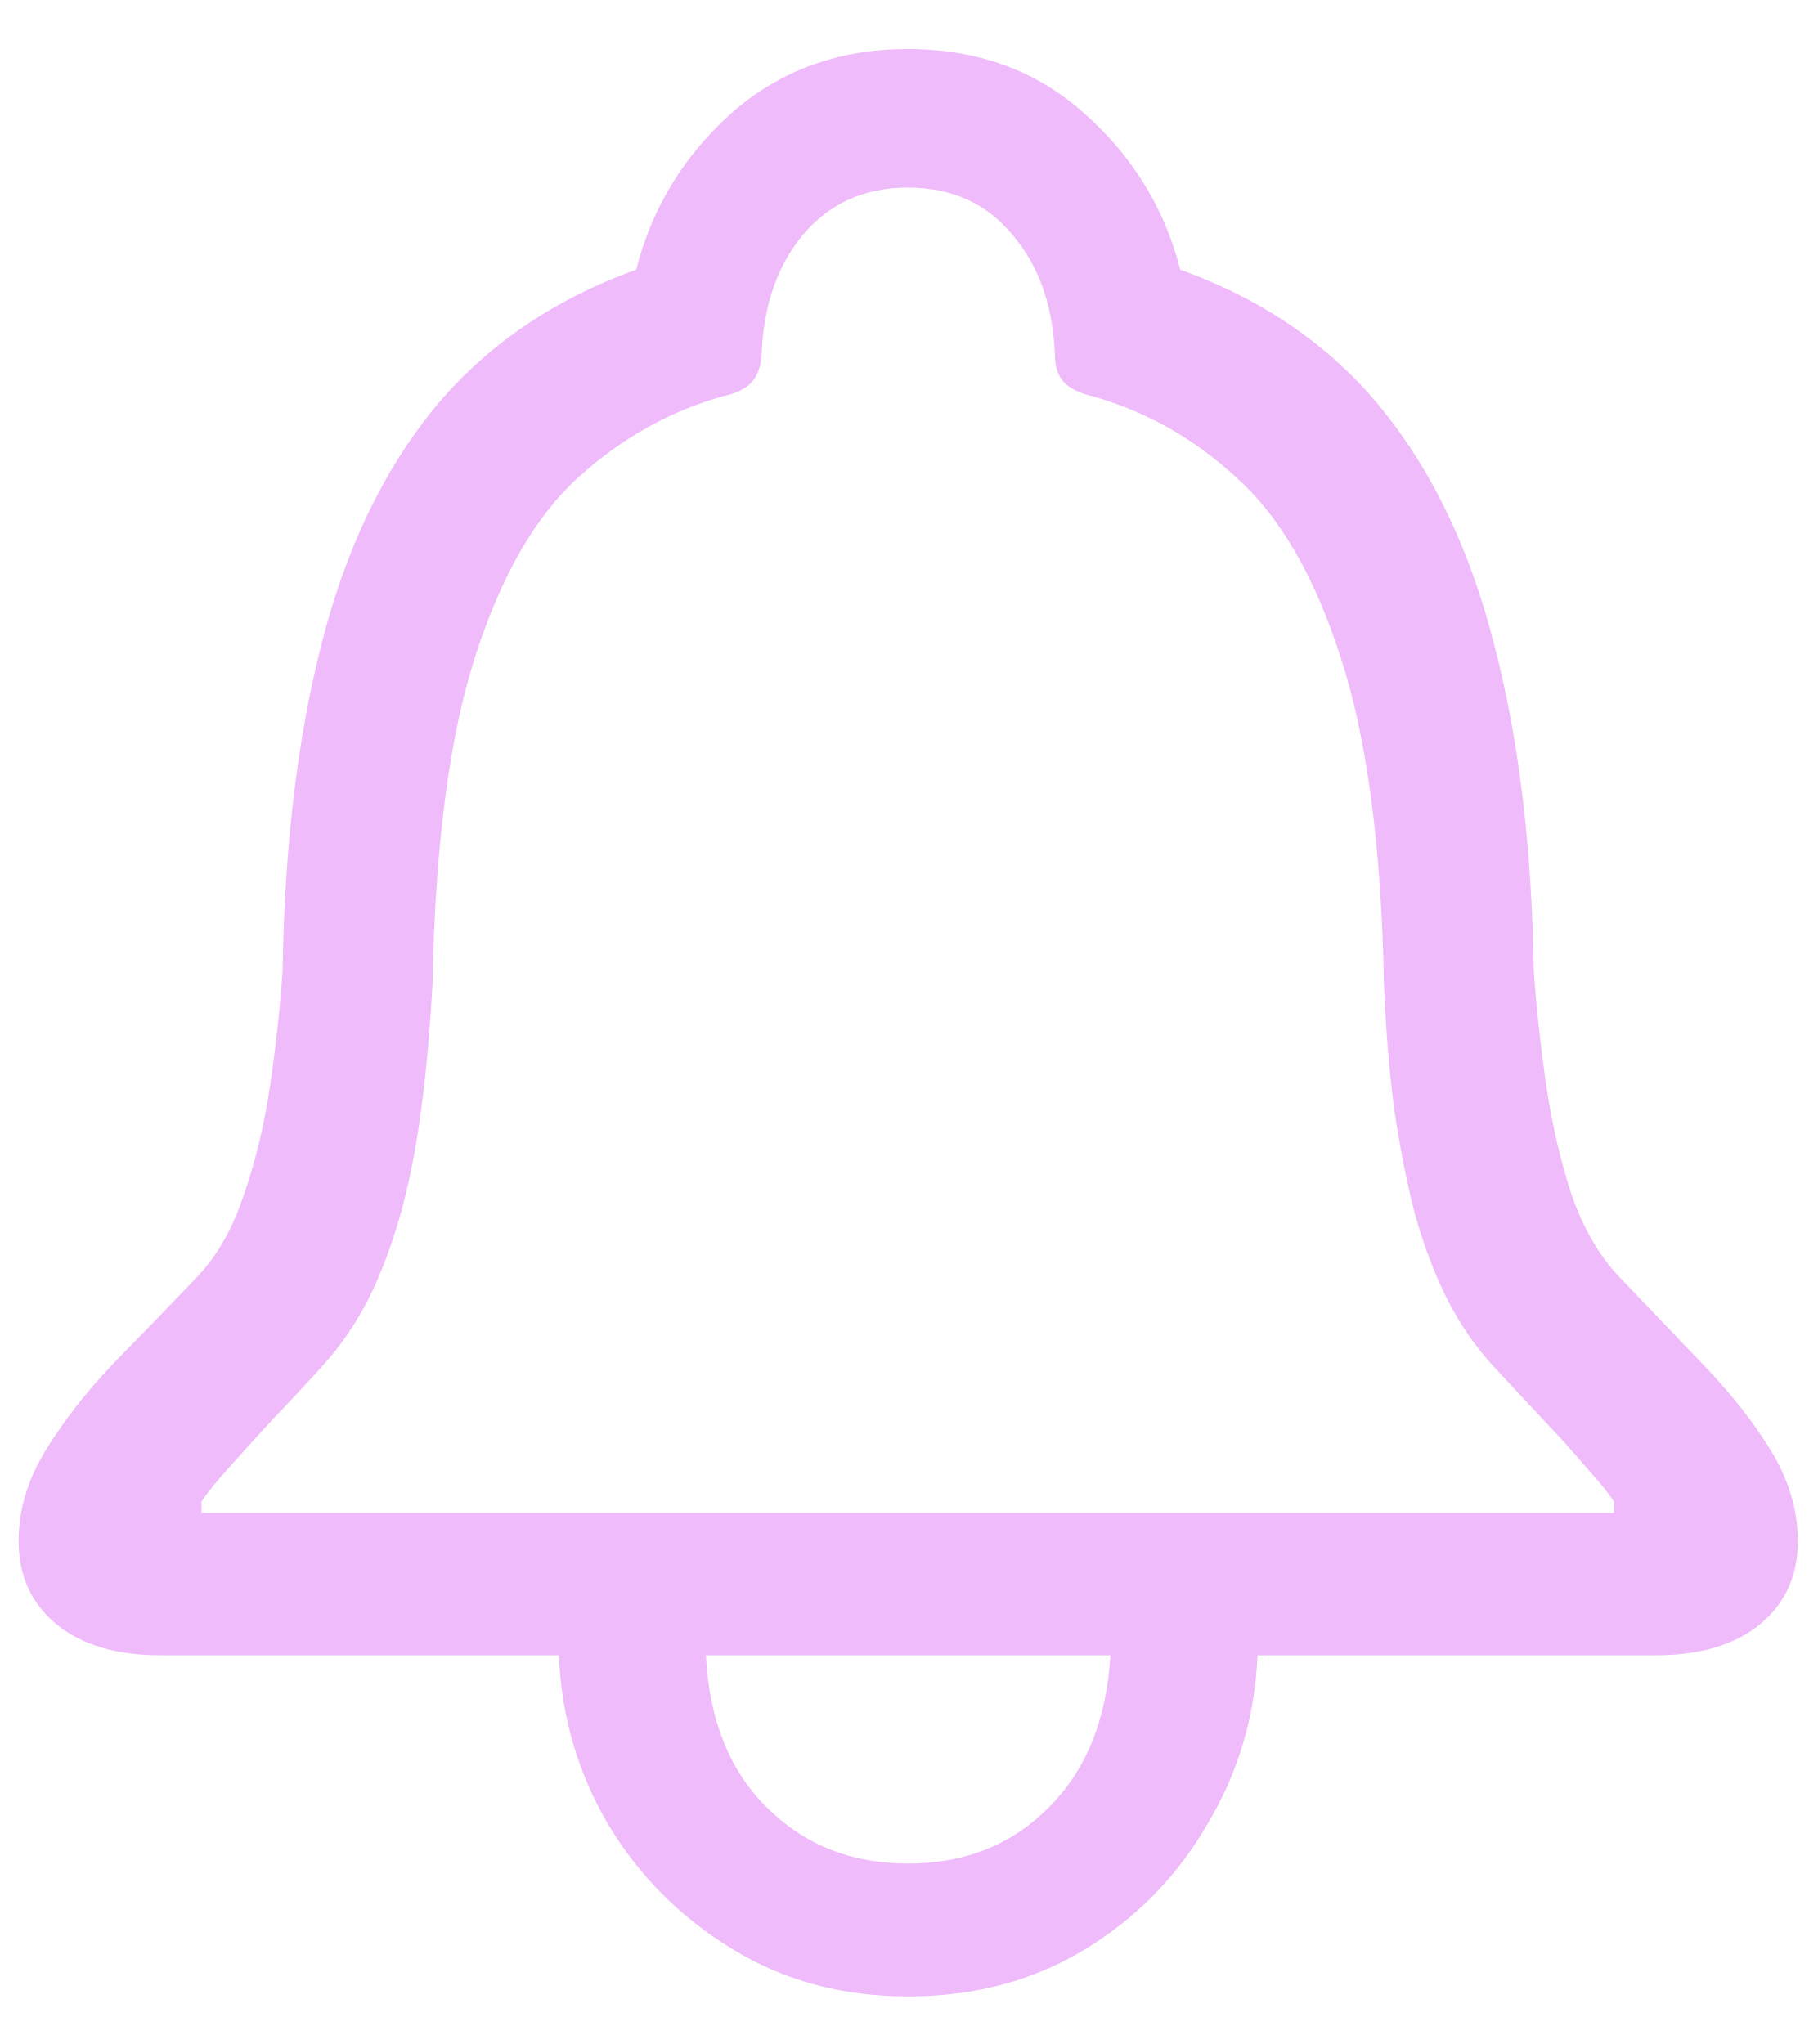
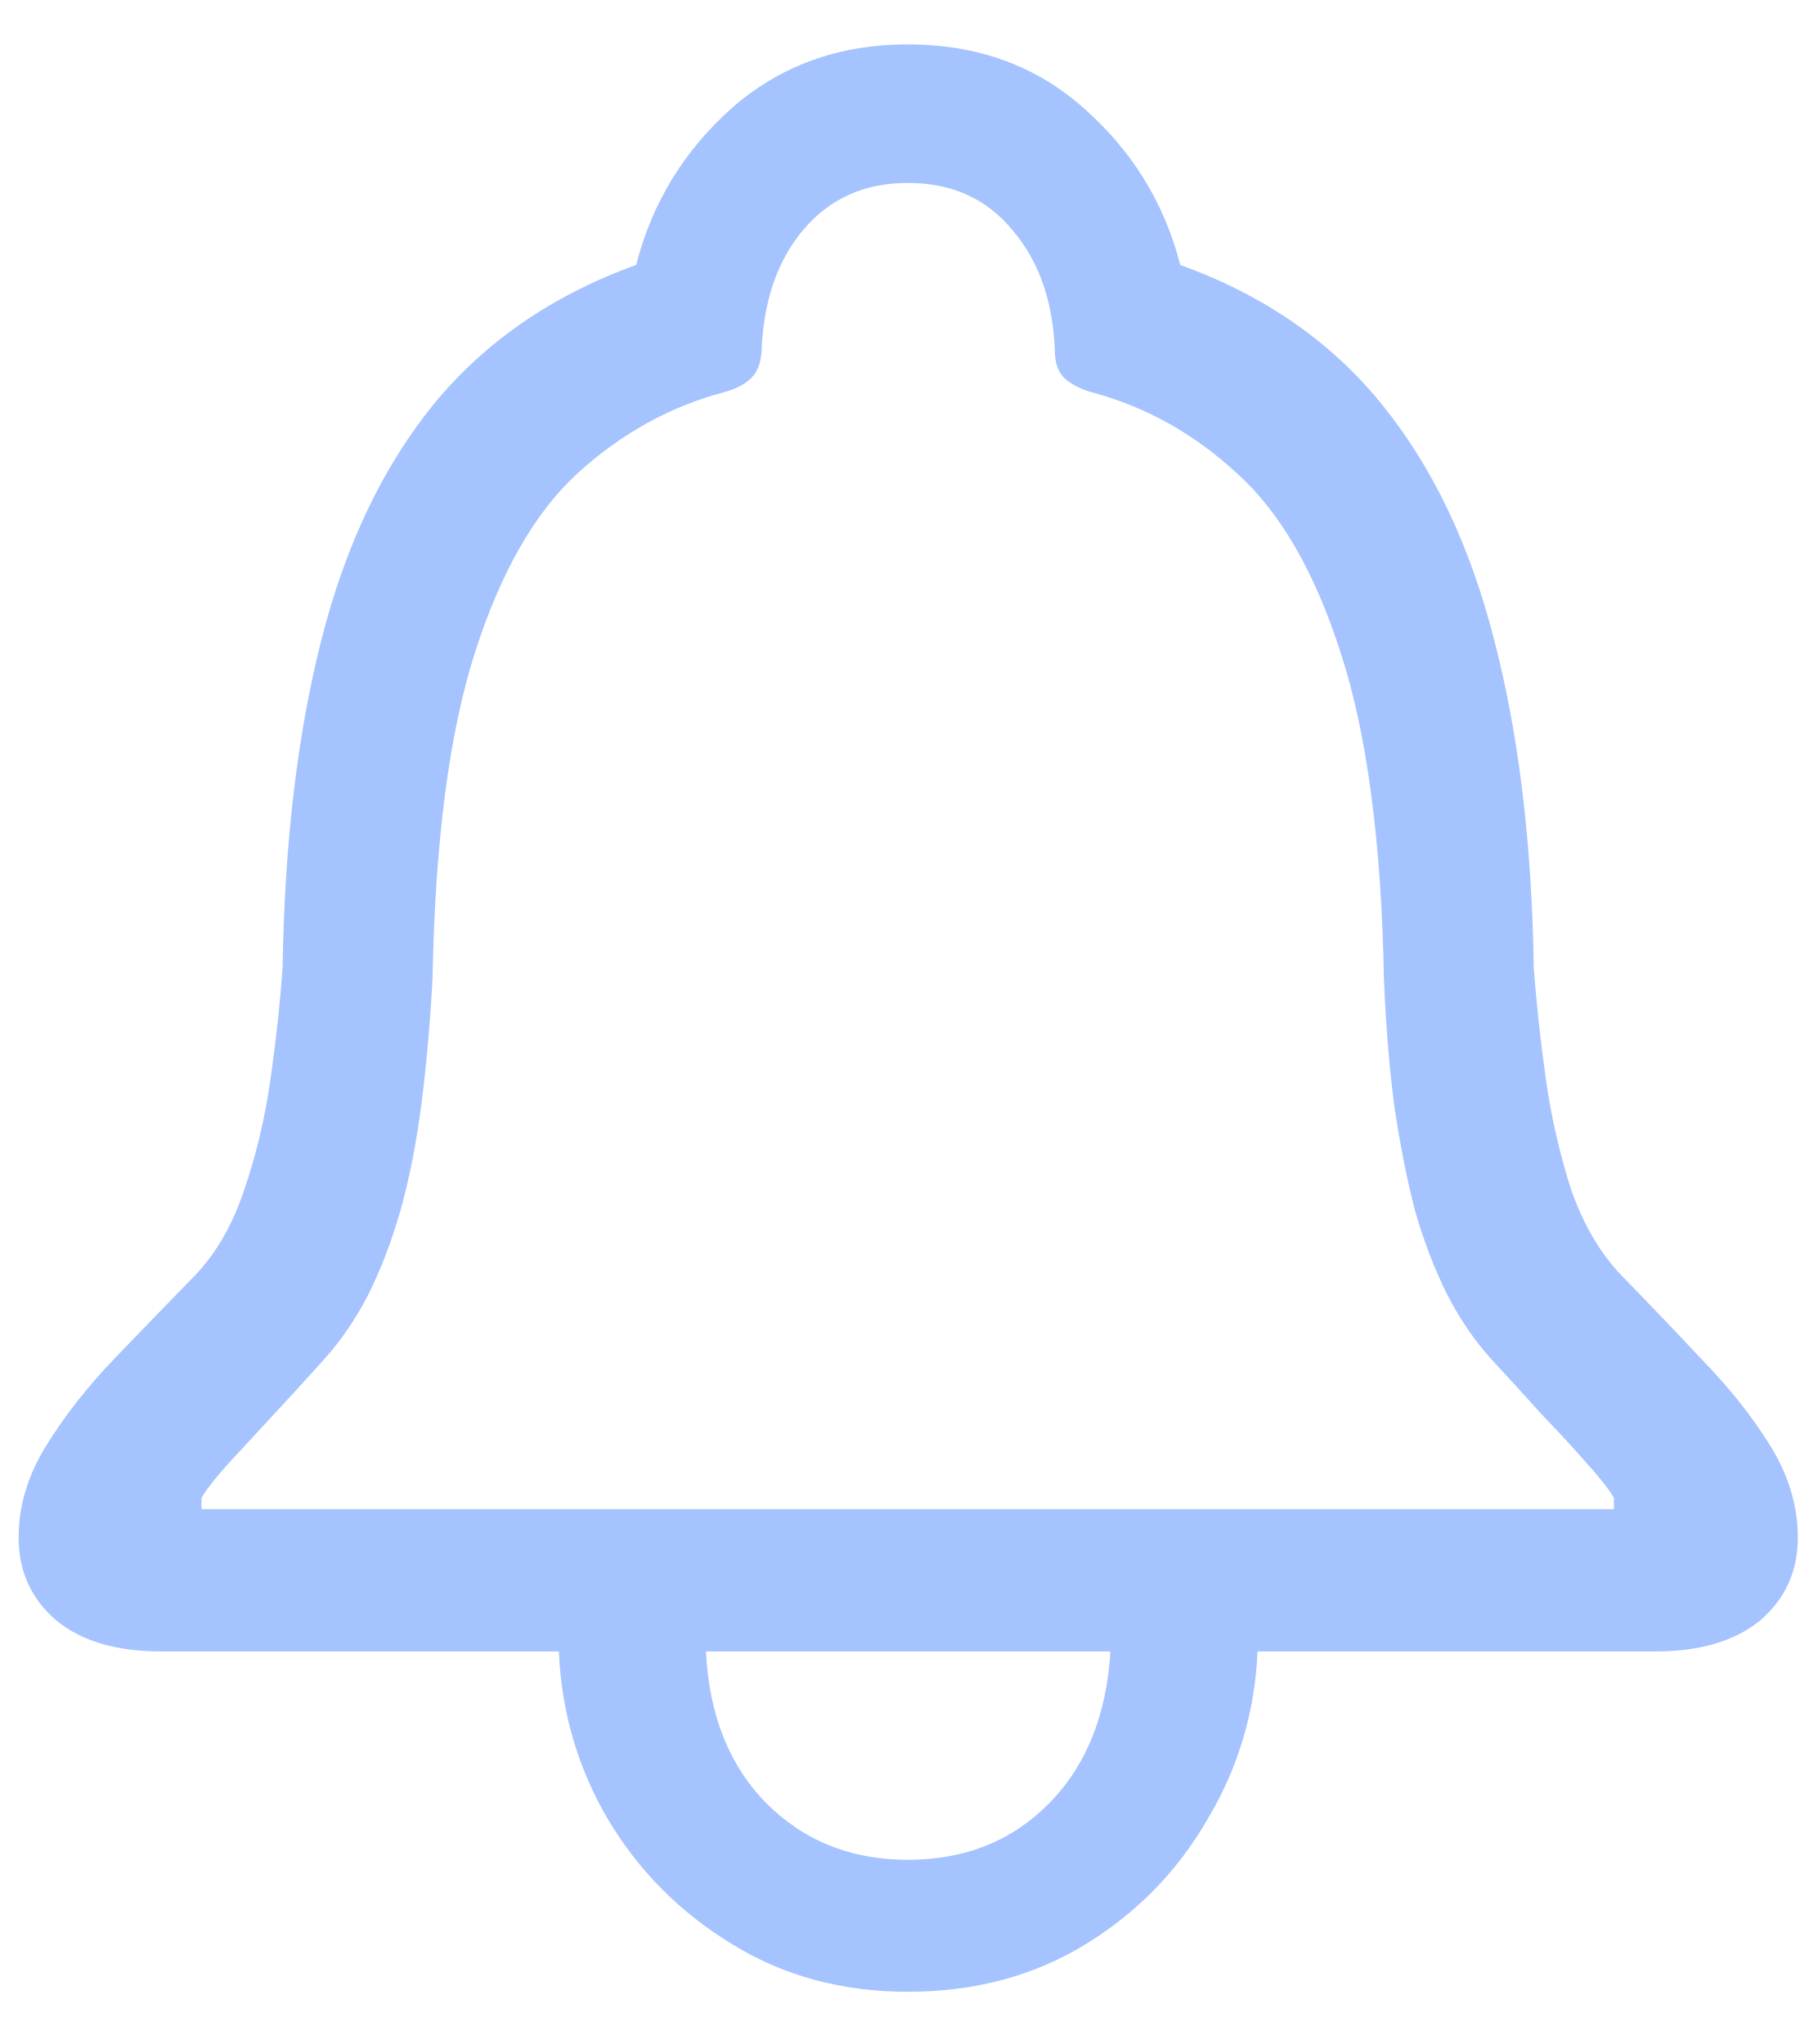
<svg xmlns="http://www.w3.org/2000/svg" width="16" height="18" viewBox="0 0 16 18" fill="none">
-   <path d="M0.164 13.572C0.164 13.296 0.244 13.027 0.405 12.767C0.565 12.507 0.764 12.252 1.002 12.003C1.246 11.754 1.487 11.505 1.725 11.256C1.907 11.068 2.048 10.822 2.148 10.518C2.253 10.213 2.331 9.889 2.38 9.546C2.43 9.203 2.466 8.871 2.488 8.55C2.505 7.46 2.618 6.503 2.829 5.678C3.039 4.848 3.368 4.156 3.816 3.603C4.27 3.05 4.865 2.64 5.601 2.375C5.739 1.832 6.019 1.373 6.439 0.997C6.866 0.62 7.383 0.432 7.992 0.432C8.606 0.432 9.123 0.62 9.544 0.997C9.97 1.373 10.252 1.832 10.391 2.375C11.127 2.64 11.719 3.05 12.167 3.603C12.615 4.156 12.944 4.848 13.155 5.678C13.371 6.503 13.487 7.46 13.503 8.55C13.526 8.871 13.562 9.203 13.611 9.546C13.661 9.889 13.736 10.213 13.835 10.518C13.941 10.822 14.085 11.068 14.267 11.256C14.505 11.505 14.743 11.754 14.981 12.003C15.224 12.252 15.426 12.507 15.587 12.767C15.747 13.027 15.828 13.296 15.828 13.572C15.828 13.877 15.717 14.12 15.496 14.303C15.274 14.485 14.967 14.577 14.574 14.577H11.071C11.049 15.113 10.902 15.609 10.631 16.062C10.366 16.522 10.006 16.89 9.552 17.166C9.098 17.443 8.578 17.581 7.992 17.581C7.411 17.581 6.893 17.44 6.439 17.158C5.986 16.881 5.623 16.516 5.352 16.062C5.086 15.609 4.943 15.113 4.92 14.577H1.417C1.025 14.577 0.717 14.485 0.496 14.303C0.275 14.12 0.164 13.877 0.164 13.572ZM1.774 13.323H14.209V13.224C14.159 13.146 14.076 13.044 13.96 12.916C13.849 12.784 13.719 12.64 13.57 12.485C13.426 12.33 13.279 12.172 13.13 12.012C12.98 11.846 12.85 11.655 12.74 11.439C12.629 11.218 12.535 10.969 12.457 10.692C12.386 10.415 12.325 10.108 12.275 9.771C12.231 9.433 12.2 9.062 12.184 8.658C12.162 7.452 12.034 6.494 11.802 5.786C11.575 5.078 11.271 4.552 10.889 4.209C10.512 3.86 10.086 3.62 9.61 3.487C9.511 3.465 9.431 3.426 9.37 3.371C9.314 3.31 9.287 3.227 9.287 3.122C9.27 2.69 9.146 2.339 8.913 2.067C8.686 1.791 8.379 1.652 7.992 1.652C7.61 1.652 7.303 1.791 7.07 2.067C6.843 2.339 6.722 2.69 6.705 3.122C6.7 3.227 6.669 3.31 6.614 3.371C6.558 3.426 6.478 3.465 6.373 3.487C5.897 3.62 5.468 3.86 5.086 4.209C4.71 4.552 4.409 5.078 4.182 5.786C3.955 6.494 3.83 7.452 3.808 8.658C3.786 9.062 3.753 9.433 3.708 9.771C3.664 10.108 3.603 10.415 3.526 10.692C3.448 10.969 3.354 11.218 3.244 11.439C3.133 11.655 3.003 11.846 2.854 12.012C2.71 12.172 2.563 12.33 2.414 12.485C2.27 12.64 2.14 12.784 2.023 12.916C1.907 13.044 1.824 13.146 1.774 13.224V13.323ZM6.215 14.577C6.243 15.141 6.42 15.587 6.747 15.913C7.079 16.245 7.494 16.411 7.992 16.411C8.495 16.411 8.91 16.245 9.237 15.913C9.563 15.587 9.743 15.141 9.776 14.577H6.215Z" fill="#EFBBFA" />
+   <path d="M1.417 14.543C1.025 14.543 0.717 14.452 0.496 14.27C0.275 14.081 0.164 13.838 0.164 13.539C0.164 13.262 0.244 12.994 0.405 12.734C0.565 12.474 0.764 12.219 1.002 11.97C1.246 11.716 1.487 11.467 1.725 11.223C1.907 11.03 2.048 10.783 2.148 10.484C2.253 10.18 2.331 9.856 2.38 9.513C2.43 9.165 2.466 8.833 2.488 8.517C2.505 7.427 2.618 6.467 2.829 5.637C3.039 4.807 3.368 4.115 3.816 3.562C4.27 3.008 4.865 2.599 5.601 2.333C5.739 1.791 6.019 1.331 6.439 0.955C6.866 0.579 7.383 0.391 7.992 0.391C8.606 0.391 9.123 0.579 9.544 0.955C9.97 1.331 10.252 1.791 10.391 2.333C11.127 2.599 11.719 3.008 12.167 3.562C12.615 4.115 12.944 4.807 13.155 5.637C13.371 6.467 13.487 7.427 13.503 8.517C13.526 8.833 13.562 9.165 13.611 9.513C13.661 9.856 13.736 10.18 13.835 10.484C13.941 10.783 14.085 11.03 14.267 11.223C14.505 11.467 14.743 11.716 14.981 11.97C15.224 12.219 15.426 12.474 15.587 12.734C15.747 12.994 15.828 13.262 15.828 13.539C15.828 13.838 15.717 14.081 15.496 14.27C15.274 14.452 14.967 14.543 14.574 14.543H1.417ZM1.774 13.29H14.209V13.19C14.159 13.107 14.076 13.002 13.96 12.875C13.849 12.748 13.719 12.607 13.57 12.452C13.426 12.291 13.279 12.131 13.13 11.97C12.98 11.804 12.85 11.613 12.74 11.398C12.629 11.176 12.535 10.93 12.457 10.659C12.386 10.382 12.325 10.075 12.275 9.737C12.231 9.394 12.2 9.021 12.184 8.617C12.162 7.41 12.034 6.453 11.802 5.745C11.575 5.036 11.271 4.511 10.889 4.167C10.512 3.819 10.086 3.581 9.61 3.454C9.511 3.426 9.431 3.384 9.37 3.329C9.314 3.274 9.287 3.194 9.287 3.088C9.27 2.651 9.146 2.297 8.913 2.026C8.686 1.749 8.379 1.611 7.992 1.611C7.61 1.611 7.303 1.749 7.07 2.026C6.843 2.297 6.722 2.651 6.705 3.088C6.7 3.194 6.669 3.274 6.614 3.329C6.558 3.384 6.478 3.426 6.373 3.454C5.897 3.581 5.468 3.819 5.086 4.167C4.71 4.511 4.409 5.036 4.182 5.745C3.955 6.453 3.83 7.41 3.808 8.617C3.786 9.021 3.753 9.394 3.708 9.737C3.664 10.075 3.603 10.382 3.526 10.659C3.448 10.93 3.354 11.176 3.244 11.398C3.133 11.613 3.003 11.804 2.854 11.97C2.71 12.131 2.563 12.291 2.414 12.452C2.27 12.607 2.14 12.748 2.023 12.875C1.907 13.002 1.824 13.107 1.774 13.19V13.29ZM7.992 17.54C7.411 17.54 6.893 17.399 6.439 17.117C5.986 16.84 5.623 16.475 5.352 16.021C5.086 15.567 4.943 15.075 4.92 14.543H6.215C6.243 15.102 6.42 15.548 6.747 15.88C7.079 16.212 7.494 16.378 7.992 16.378C8.495 16.378 8.91 16.212 9.237 15.88C9.563 15.548 9.743 15.102 9.776 14.543H11.071C11.049 15.075 10.902 15.567 10.631 16.021C10.366 16.48 10.006 16.848 9.552 17.125C9.098 17.402 8.578 17.54 7.992 17.54Z" fill="#A5C3FF" />
</svg>
